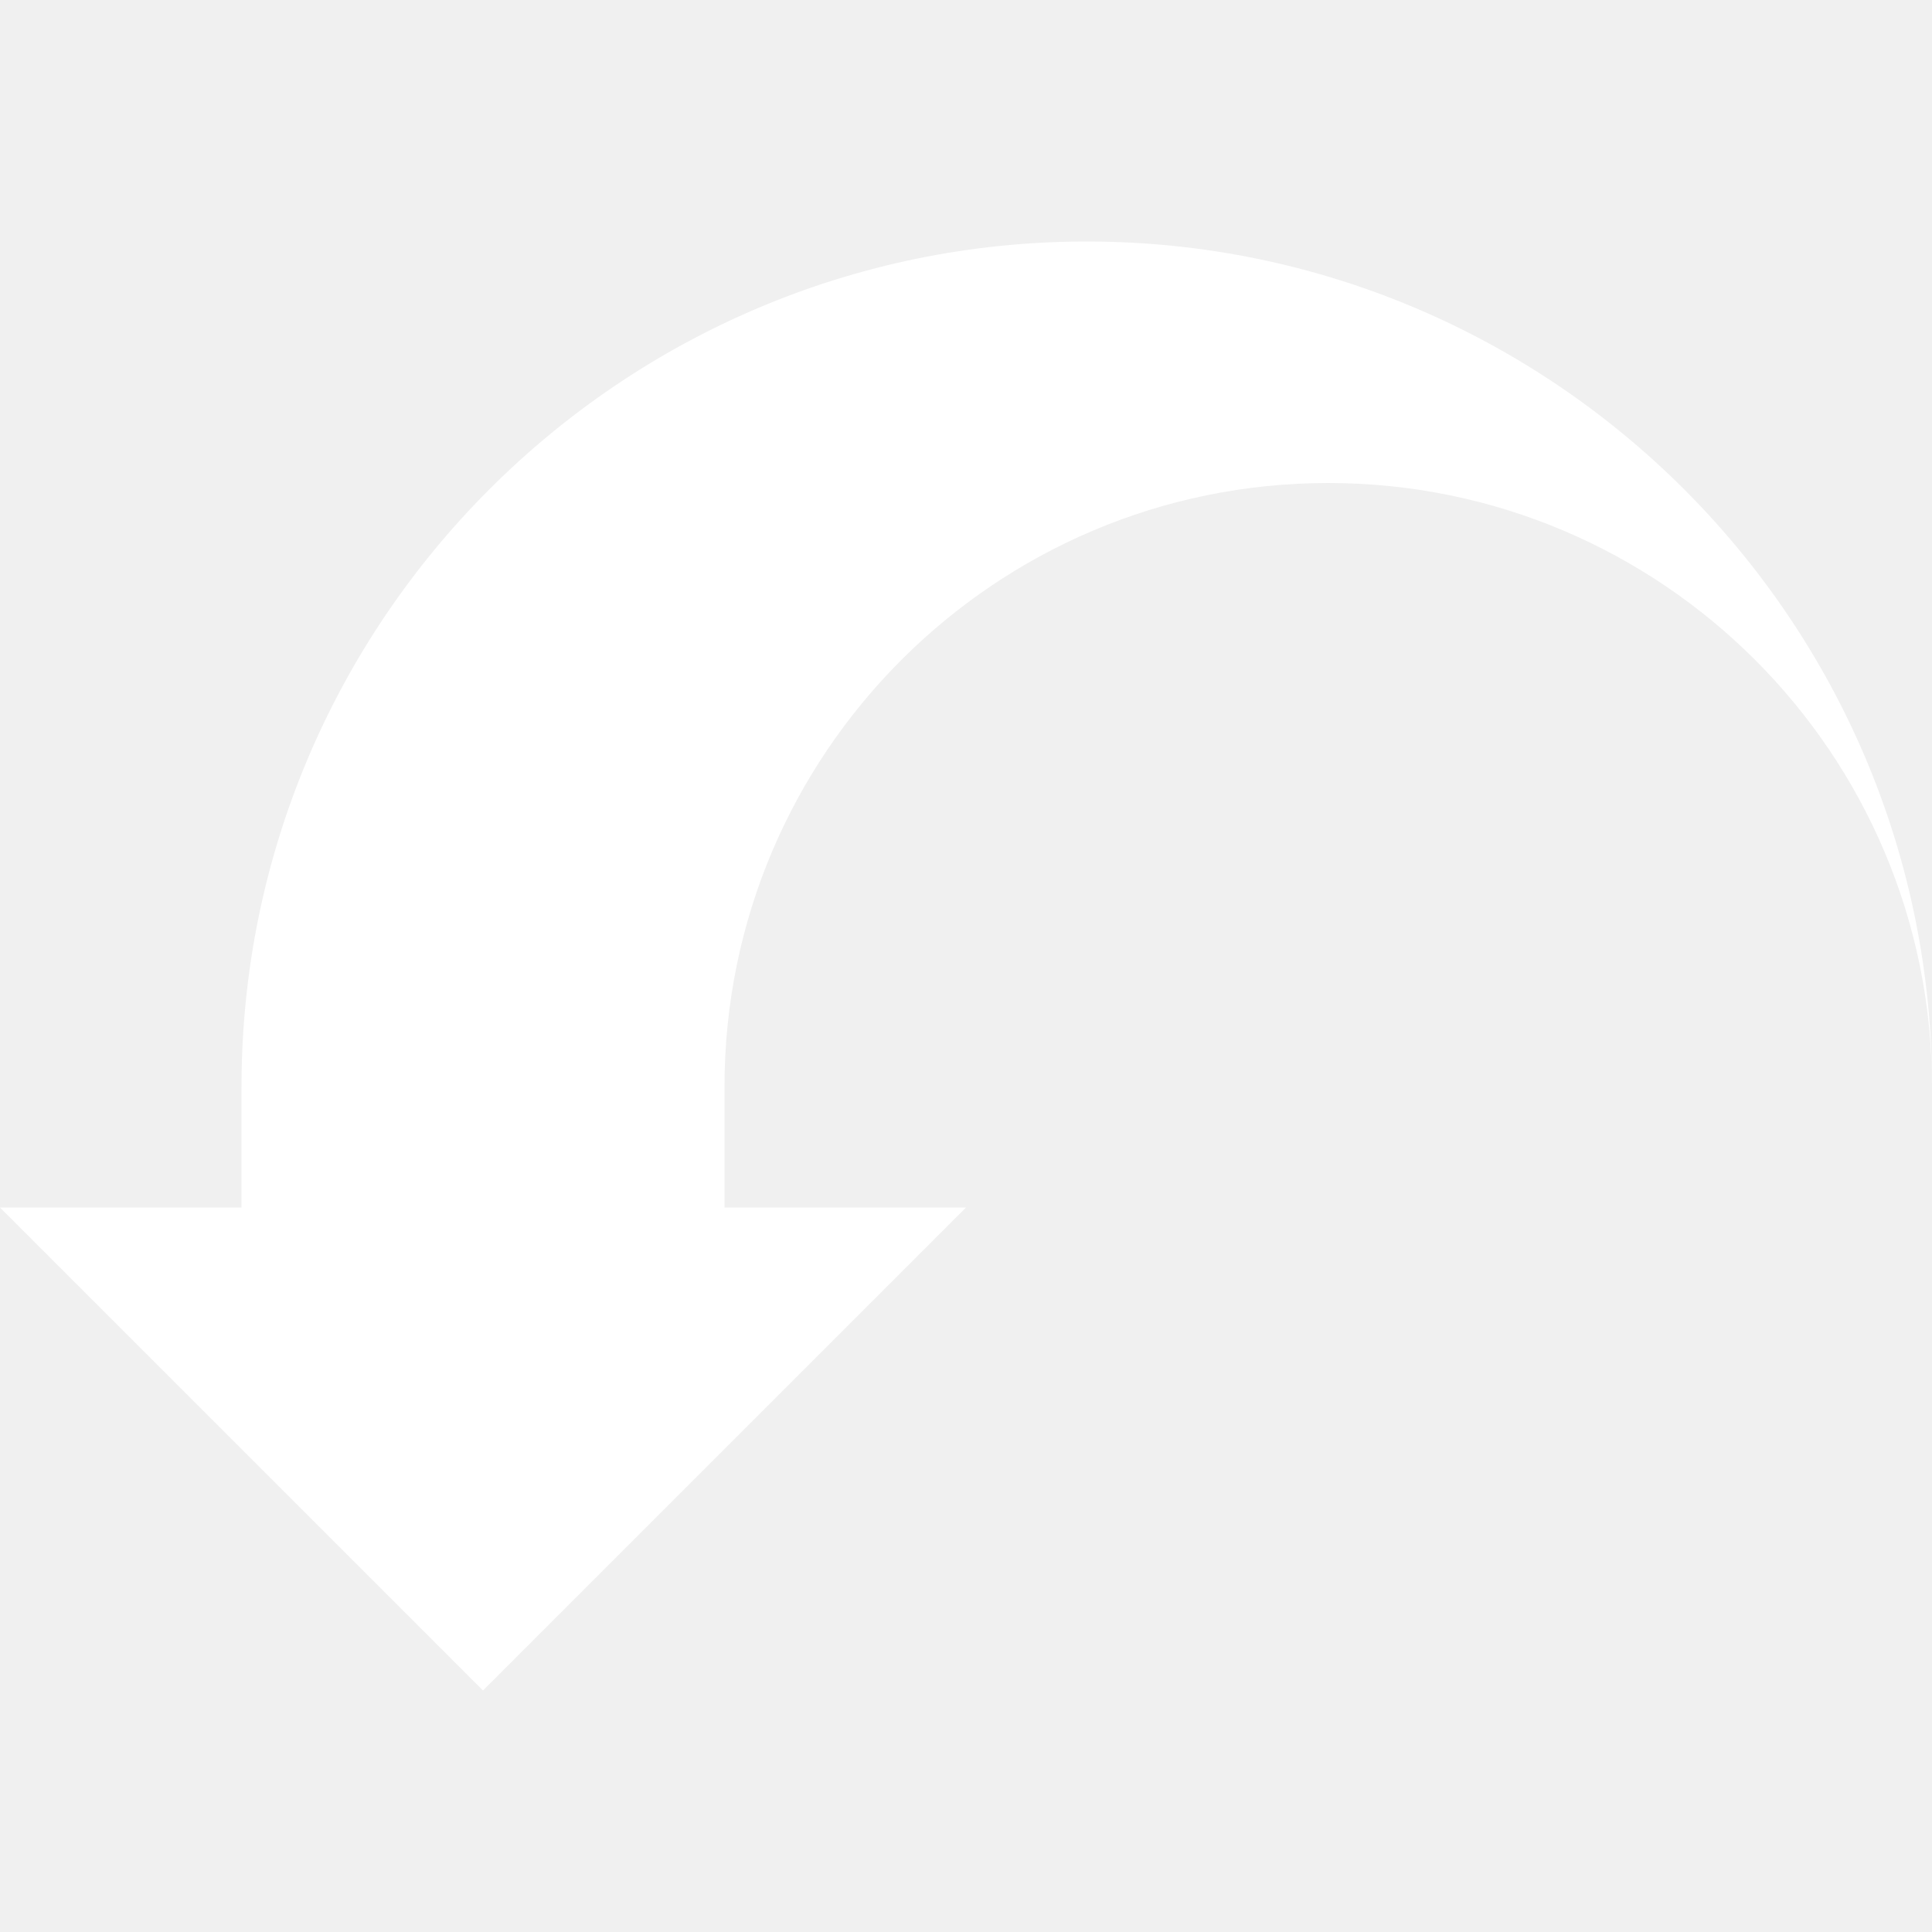
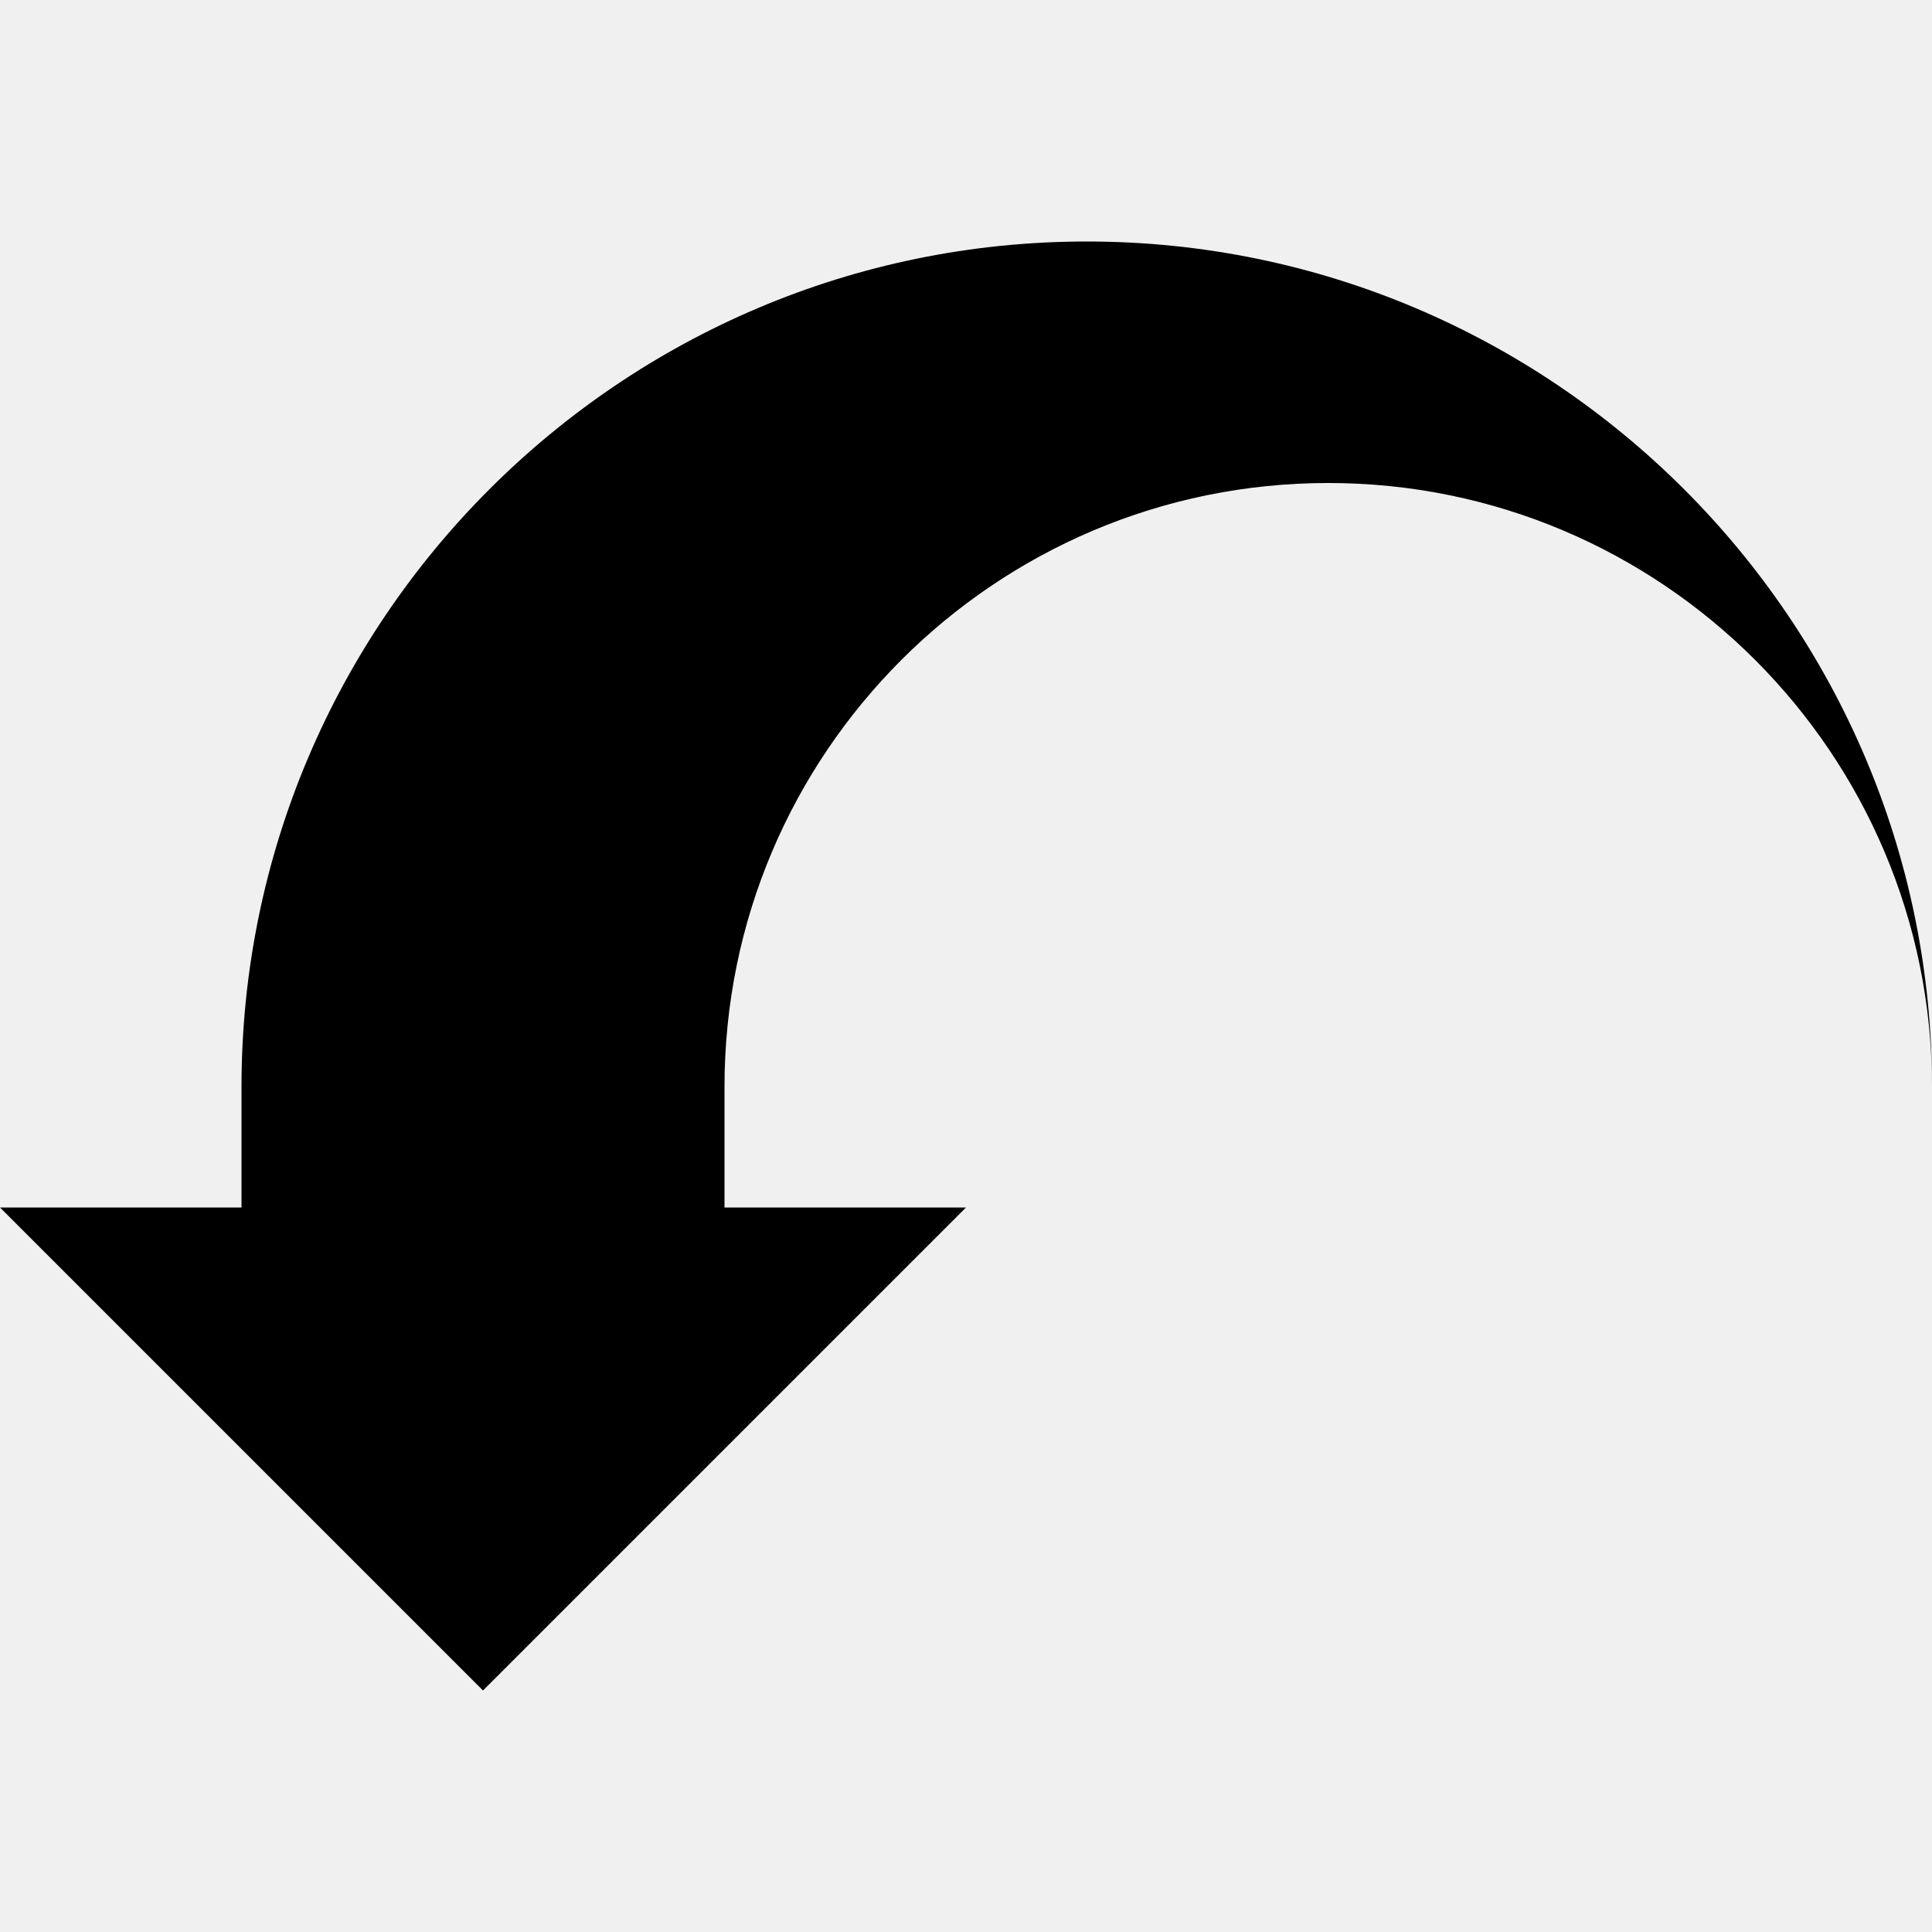
<svg xmlns="http://www.w3.org/2000/svg" width="8" height="8" viewBox="0 0 8 8">
-   <path d="M4.5 0c-1.93 0-3.5 1.57-3.5 3.5v.5h-1l2 2 2-2h-1v-.5c0-1.38 1.12-2.5 2.5-2.5s2.5 1.12 2.5 2.5c0-1.93-1.57-3.5-3.5-3.5z" transform="translate(0 1)" fill="white" />
+   <path d="M4.5 0c-1.93 0-3.5 1.57-3.5 3.5v.5h-1l2 2 2-2h-1v-.5c0-1.38 1.12-2.5 2.5-2.5s2.5 1.12 2.5 2.5c0-1.93-1.57-3.5-3.5-3.5z" transform="translate(0 1)" />
</svg>
